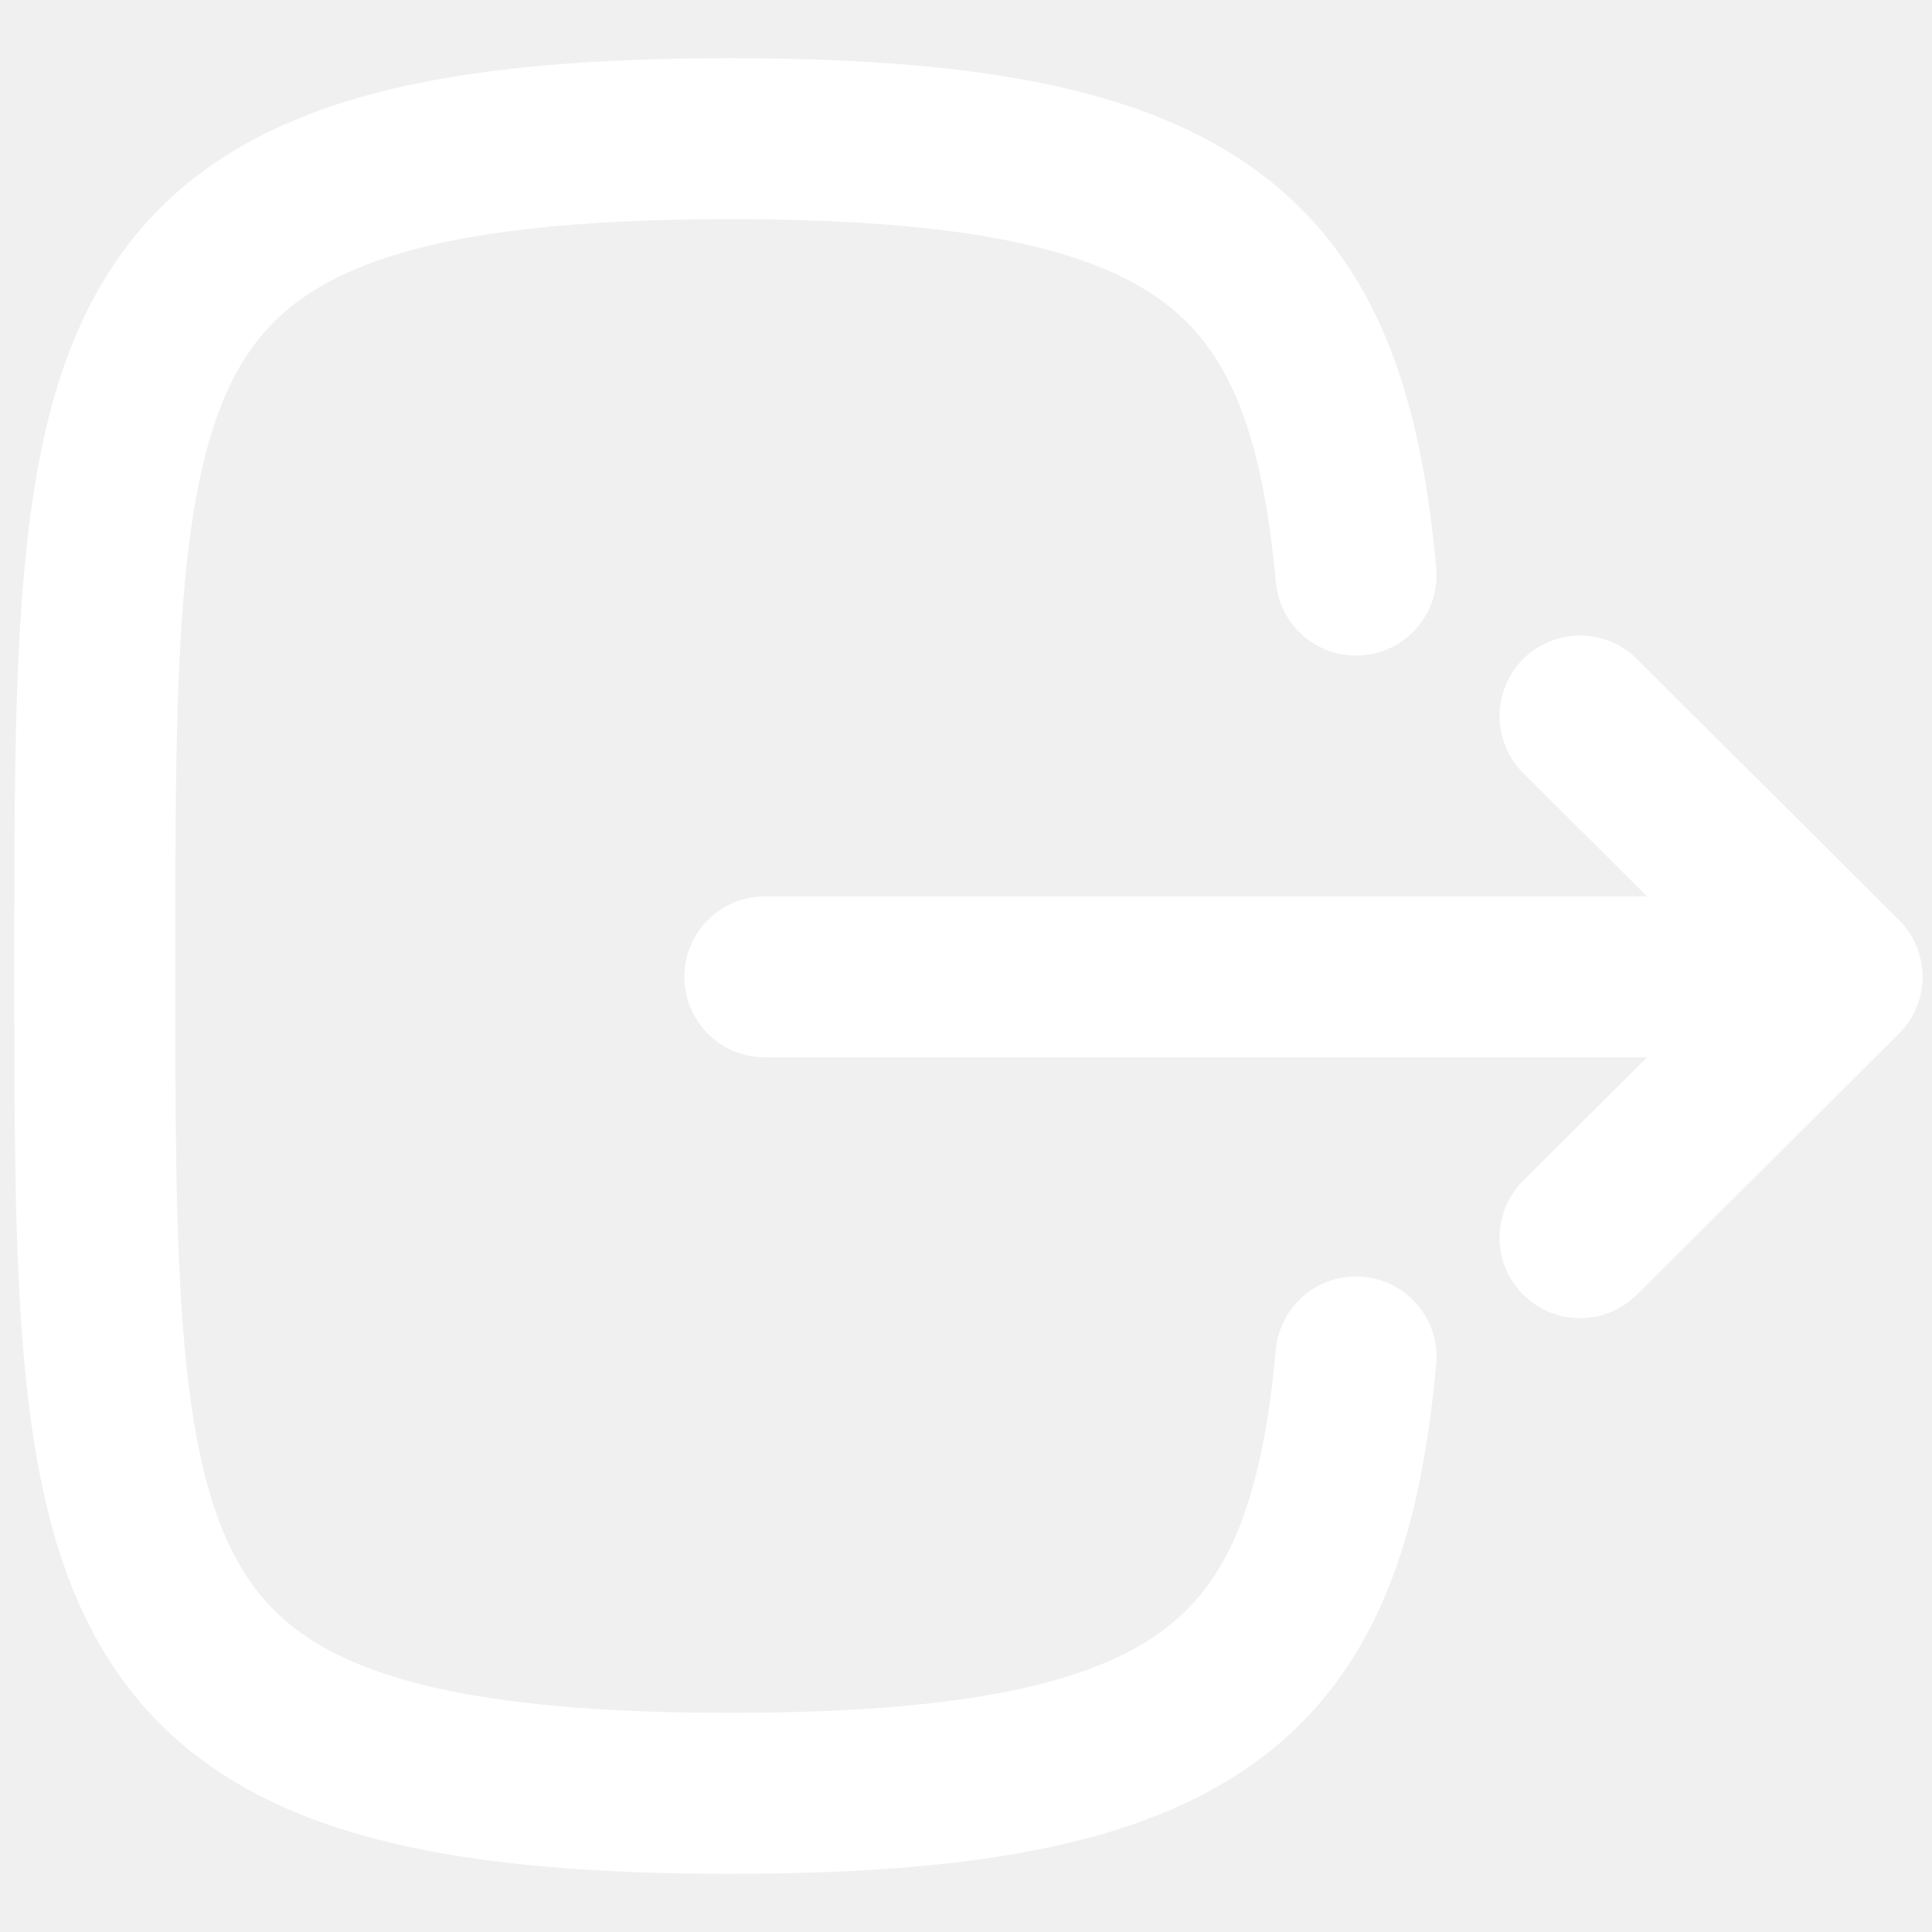
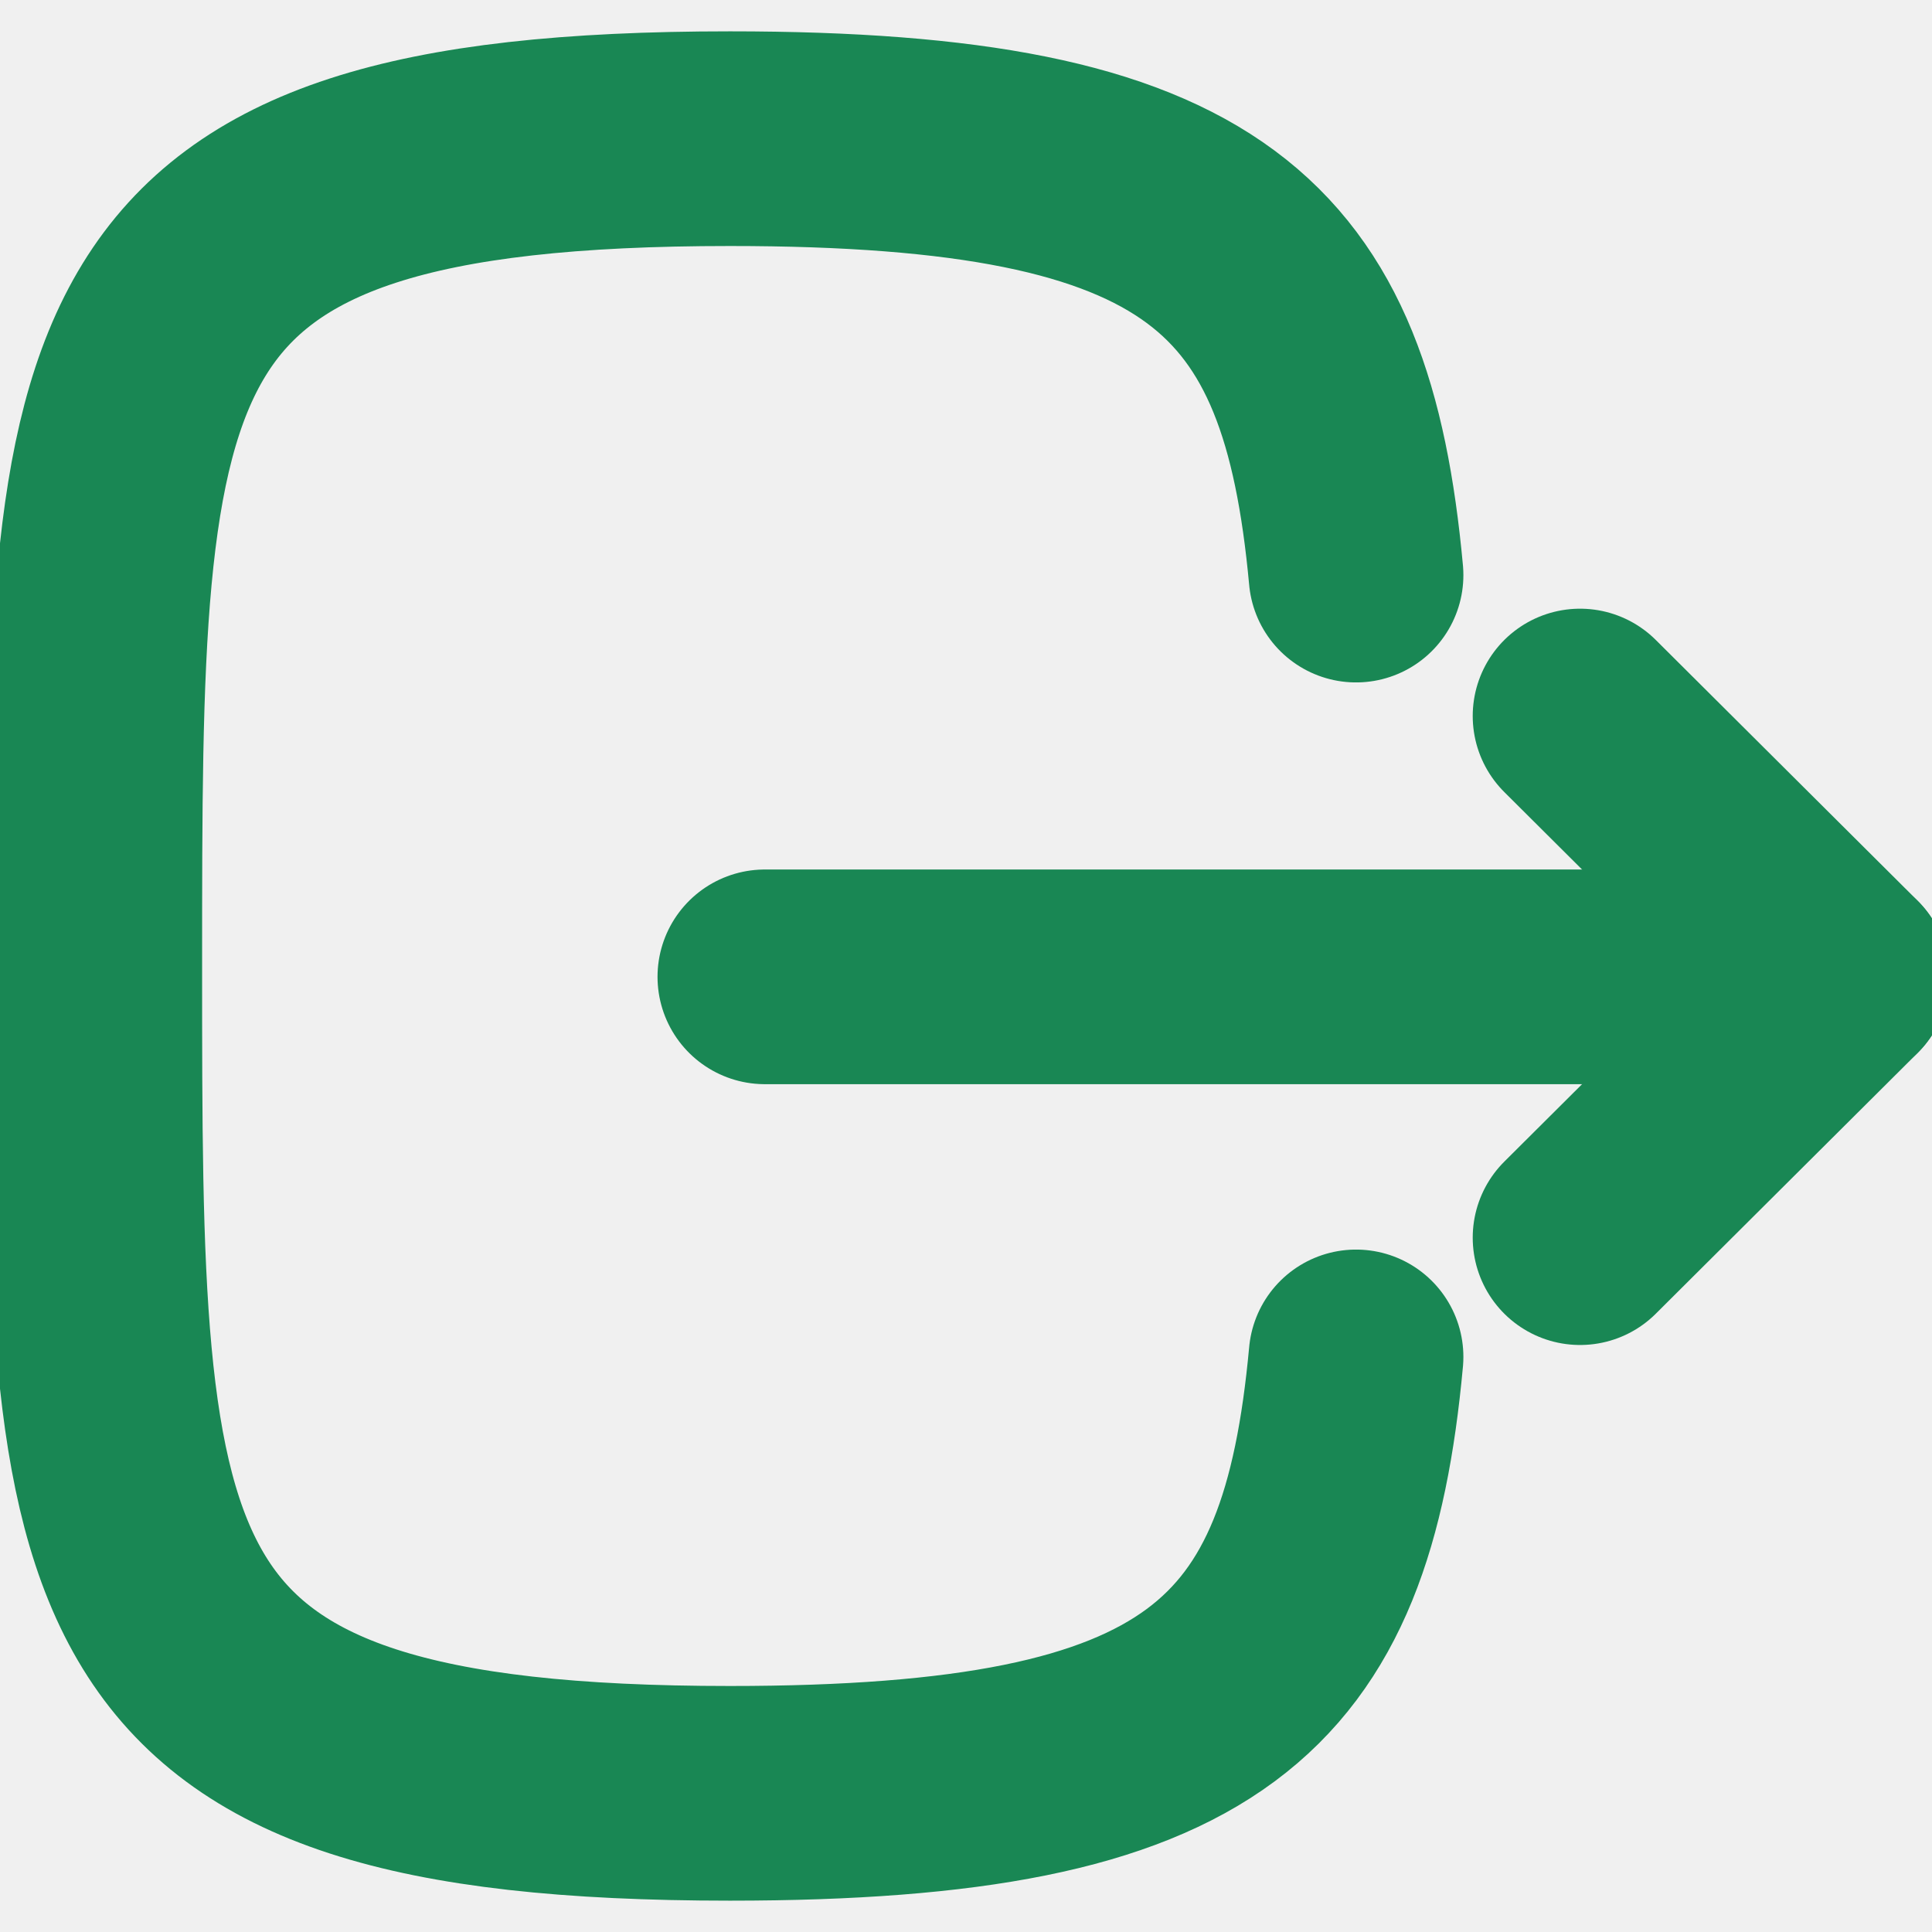
- <svg xmlns="http://www.w3.org/2000/svg" width="18" height="18" viewBox="0 0 18 18" fill="none">
-   <path d="M17.16 9.101H7.126" stroke="white" stroke-width="1.5" stroke-linecap="round" stroke-linejoin="round" />
-   <path d="M14.721 6.671L17.161 9.101L14.721 11.531" stroke="white" stroke-width="1.5" stroke-linecap="round" stroke-linejoin="round" />
-   <path d="M12.634 5.358C12.359 2.375 11.242 1.292 6.801 1.292C0.883 1.292 0.883 3.217 0.883 9C0.883 14.783 0.883 16.708 6.801 16.708C11.242 16.708 12.359 15.625 12.634 12.642" stroke="white" stroke-width="1.5" stroke-linecap="round" stroke-linejoin="round" />
+ <svg xmlns="http://www.w3.org/2000/svg" width="16" height="16" viewBox="0 0 18 18" fill="none">
+   <path d="M17.16 9.101H7.126" stroke="#198754" stroke-width="2" stroke-linecap="round" stroke-linejoin="round" />
+   <path d="M14.721 6.671L17.161 9.101L14.721 11.531" stroke="#198754" stroke-width="2" stroke-linecap="round" stroke-linejoin="round" />
+   <path d="M12.634 5.358C12.359 2.375 11.242 1.292 6.801 1.292C0.883 1.292 0.883 3.217 0.883 9C0.883 14.783 0.883 16.708 6.801 16.708C11.242 16.708 12.359 15.625 12.634 12.642" stroke="#198754" stroke-width="2" stroke-linecap="round" stroke-linejoin="round" />
</svg>
